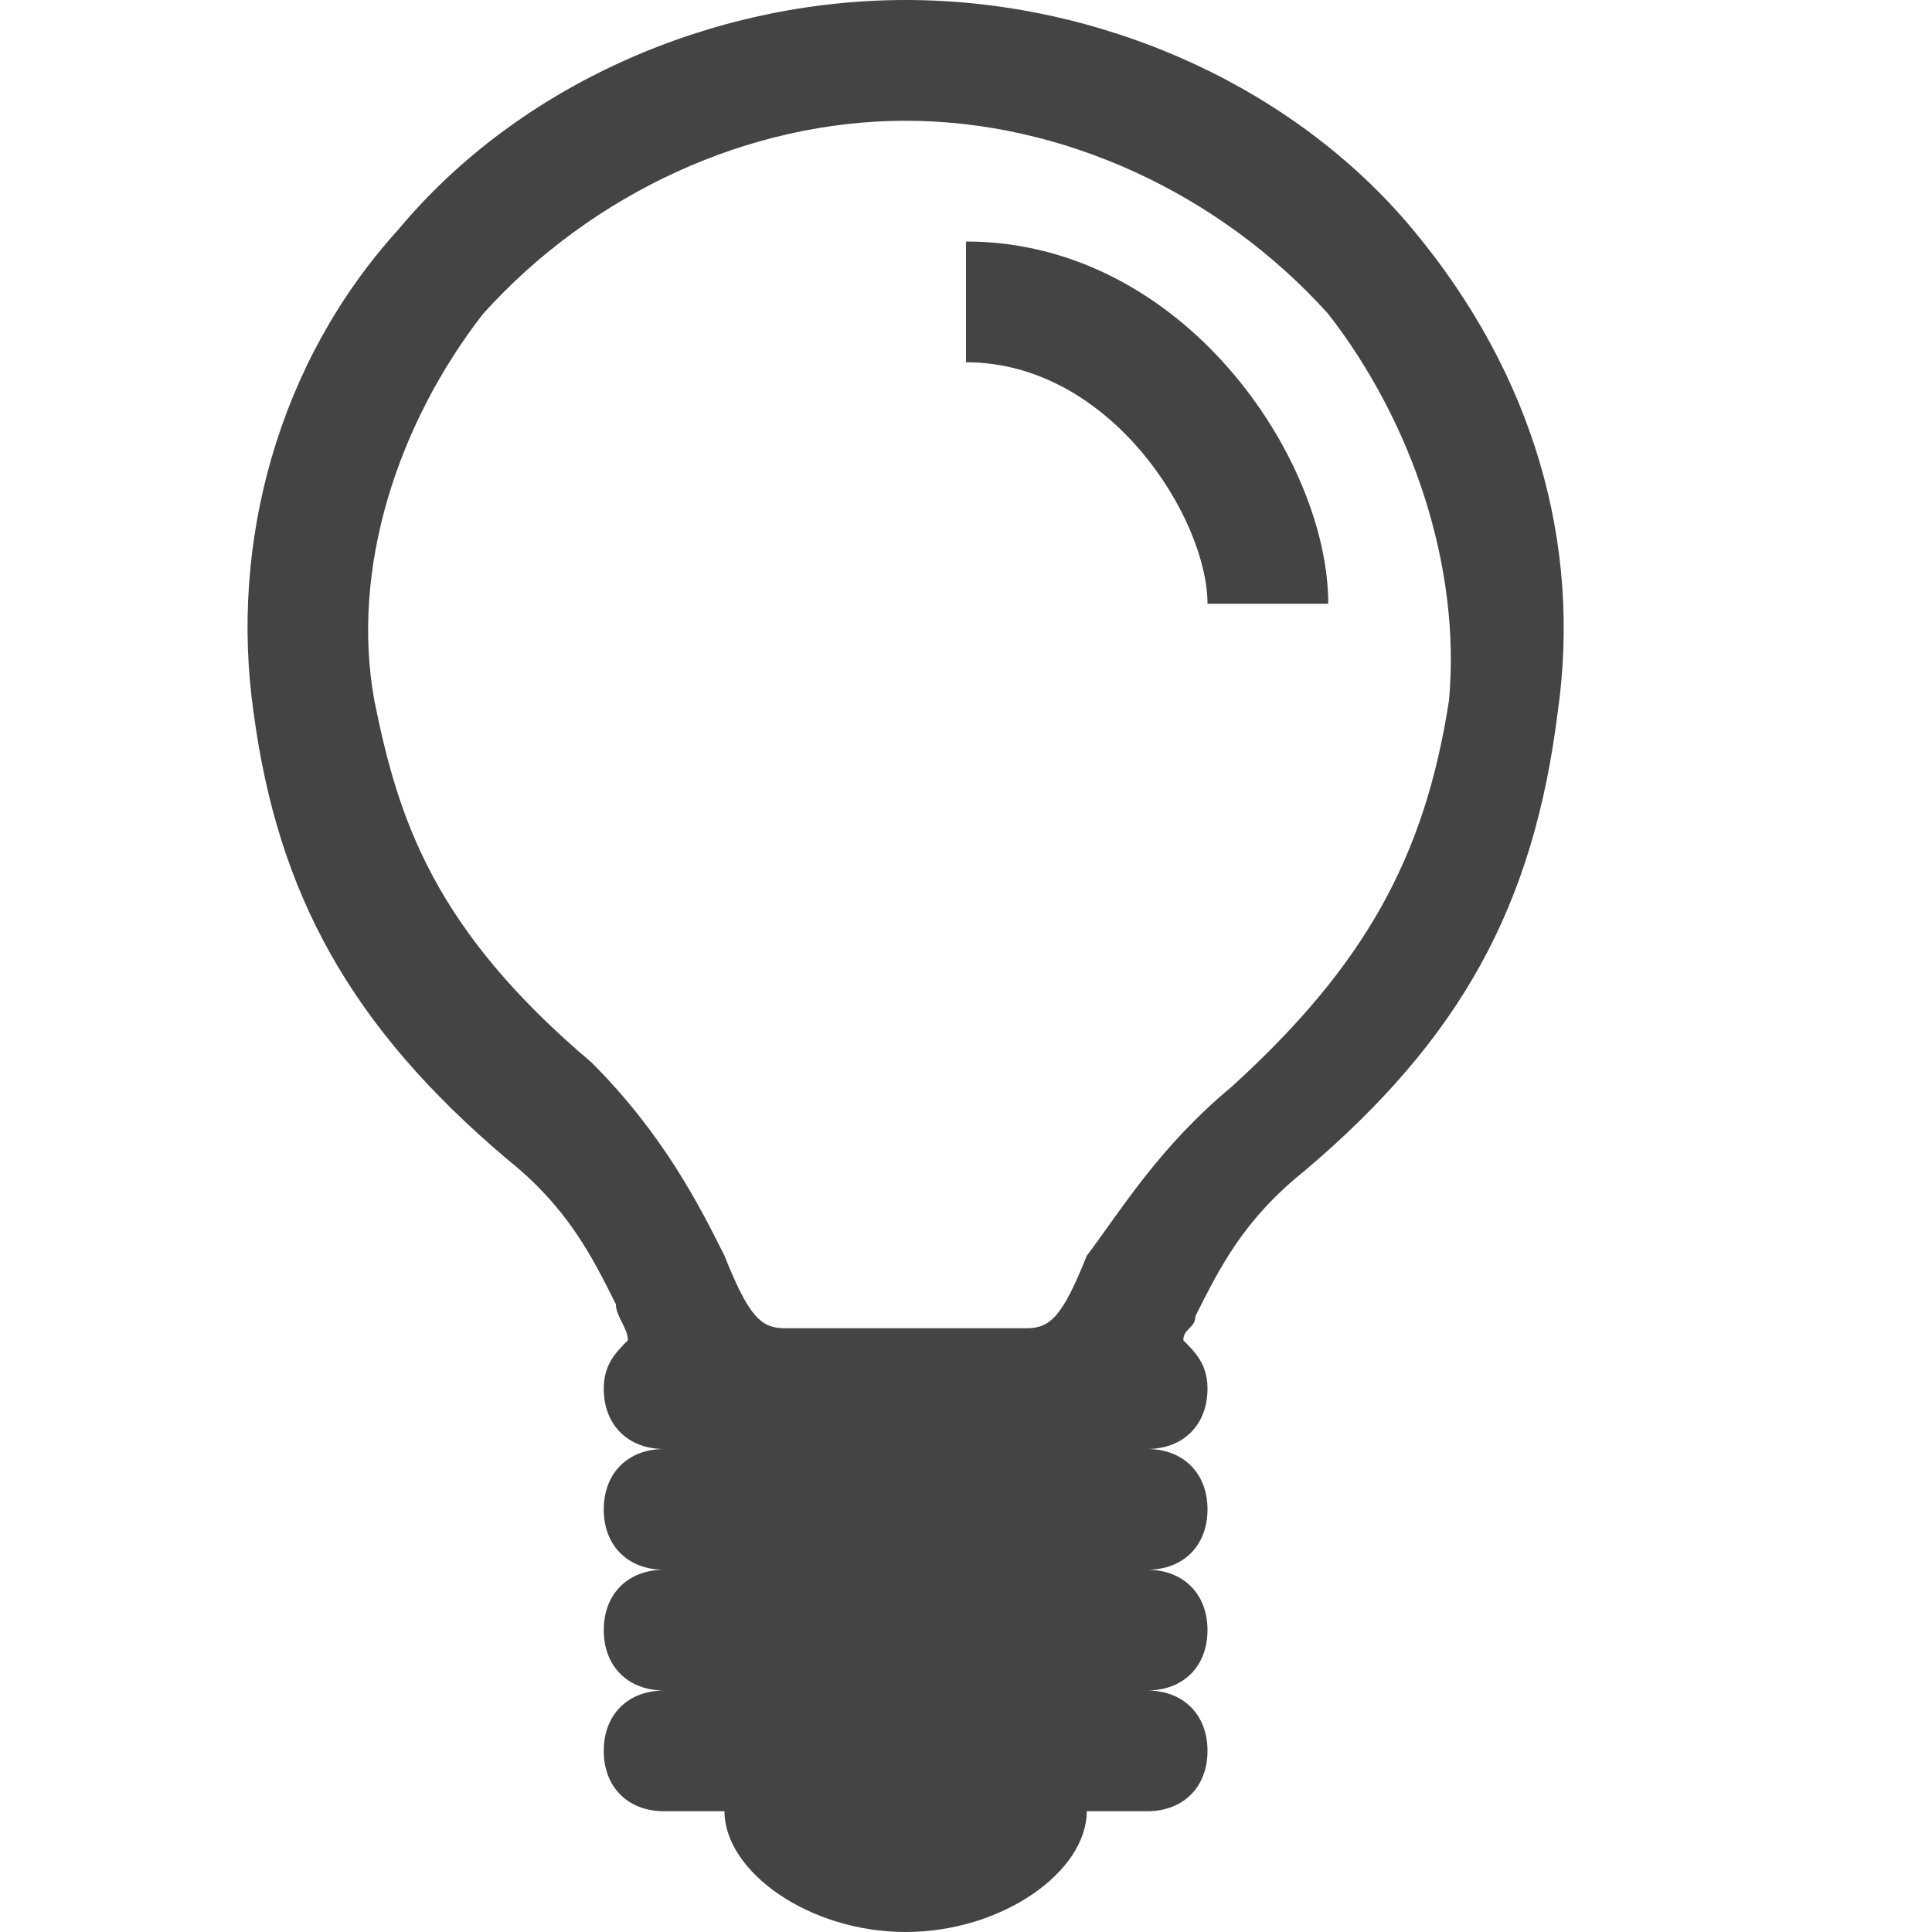
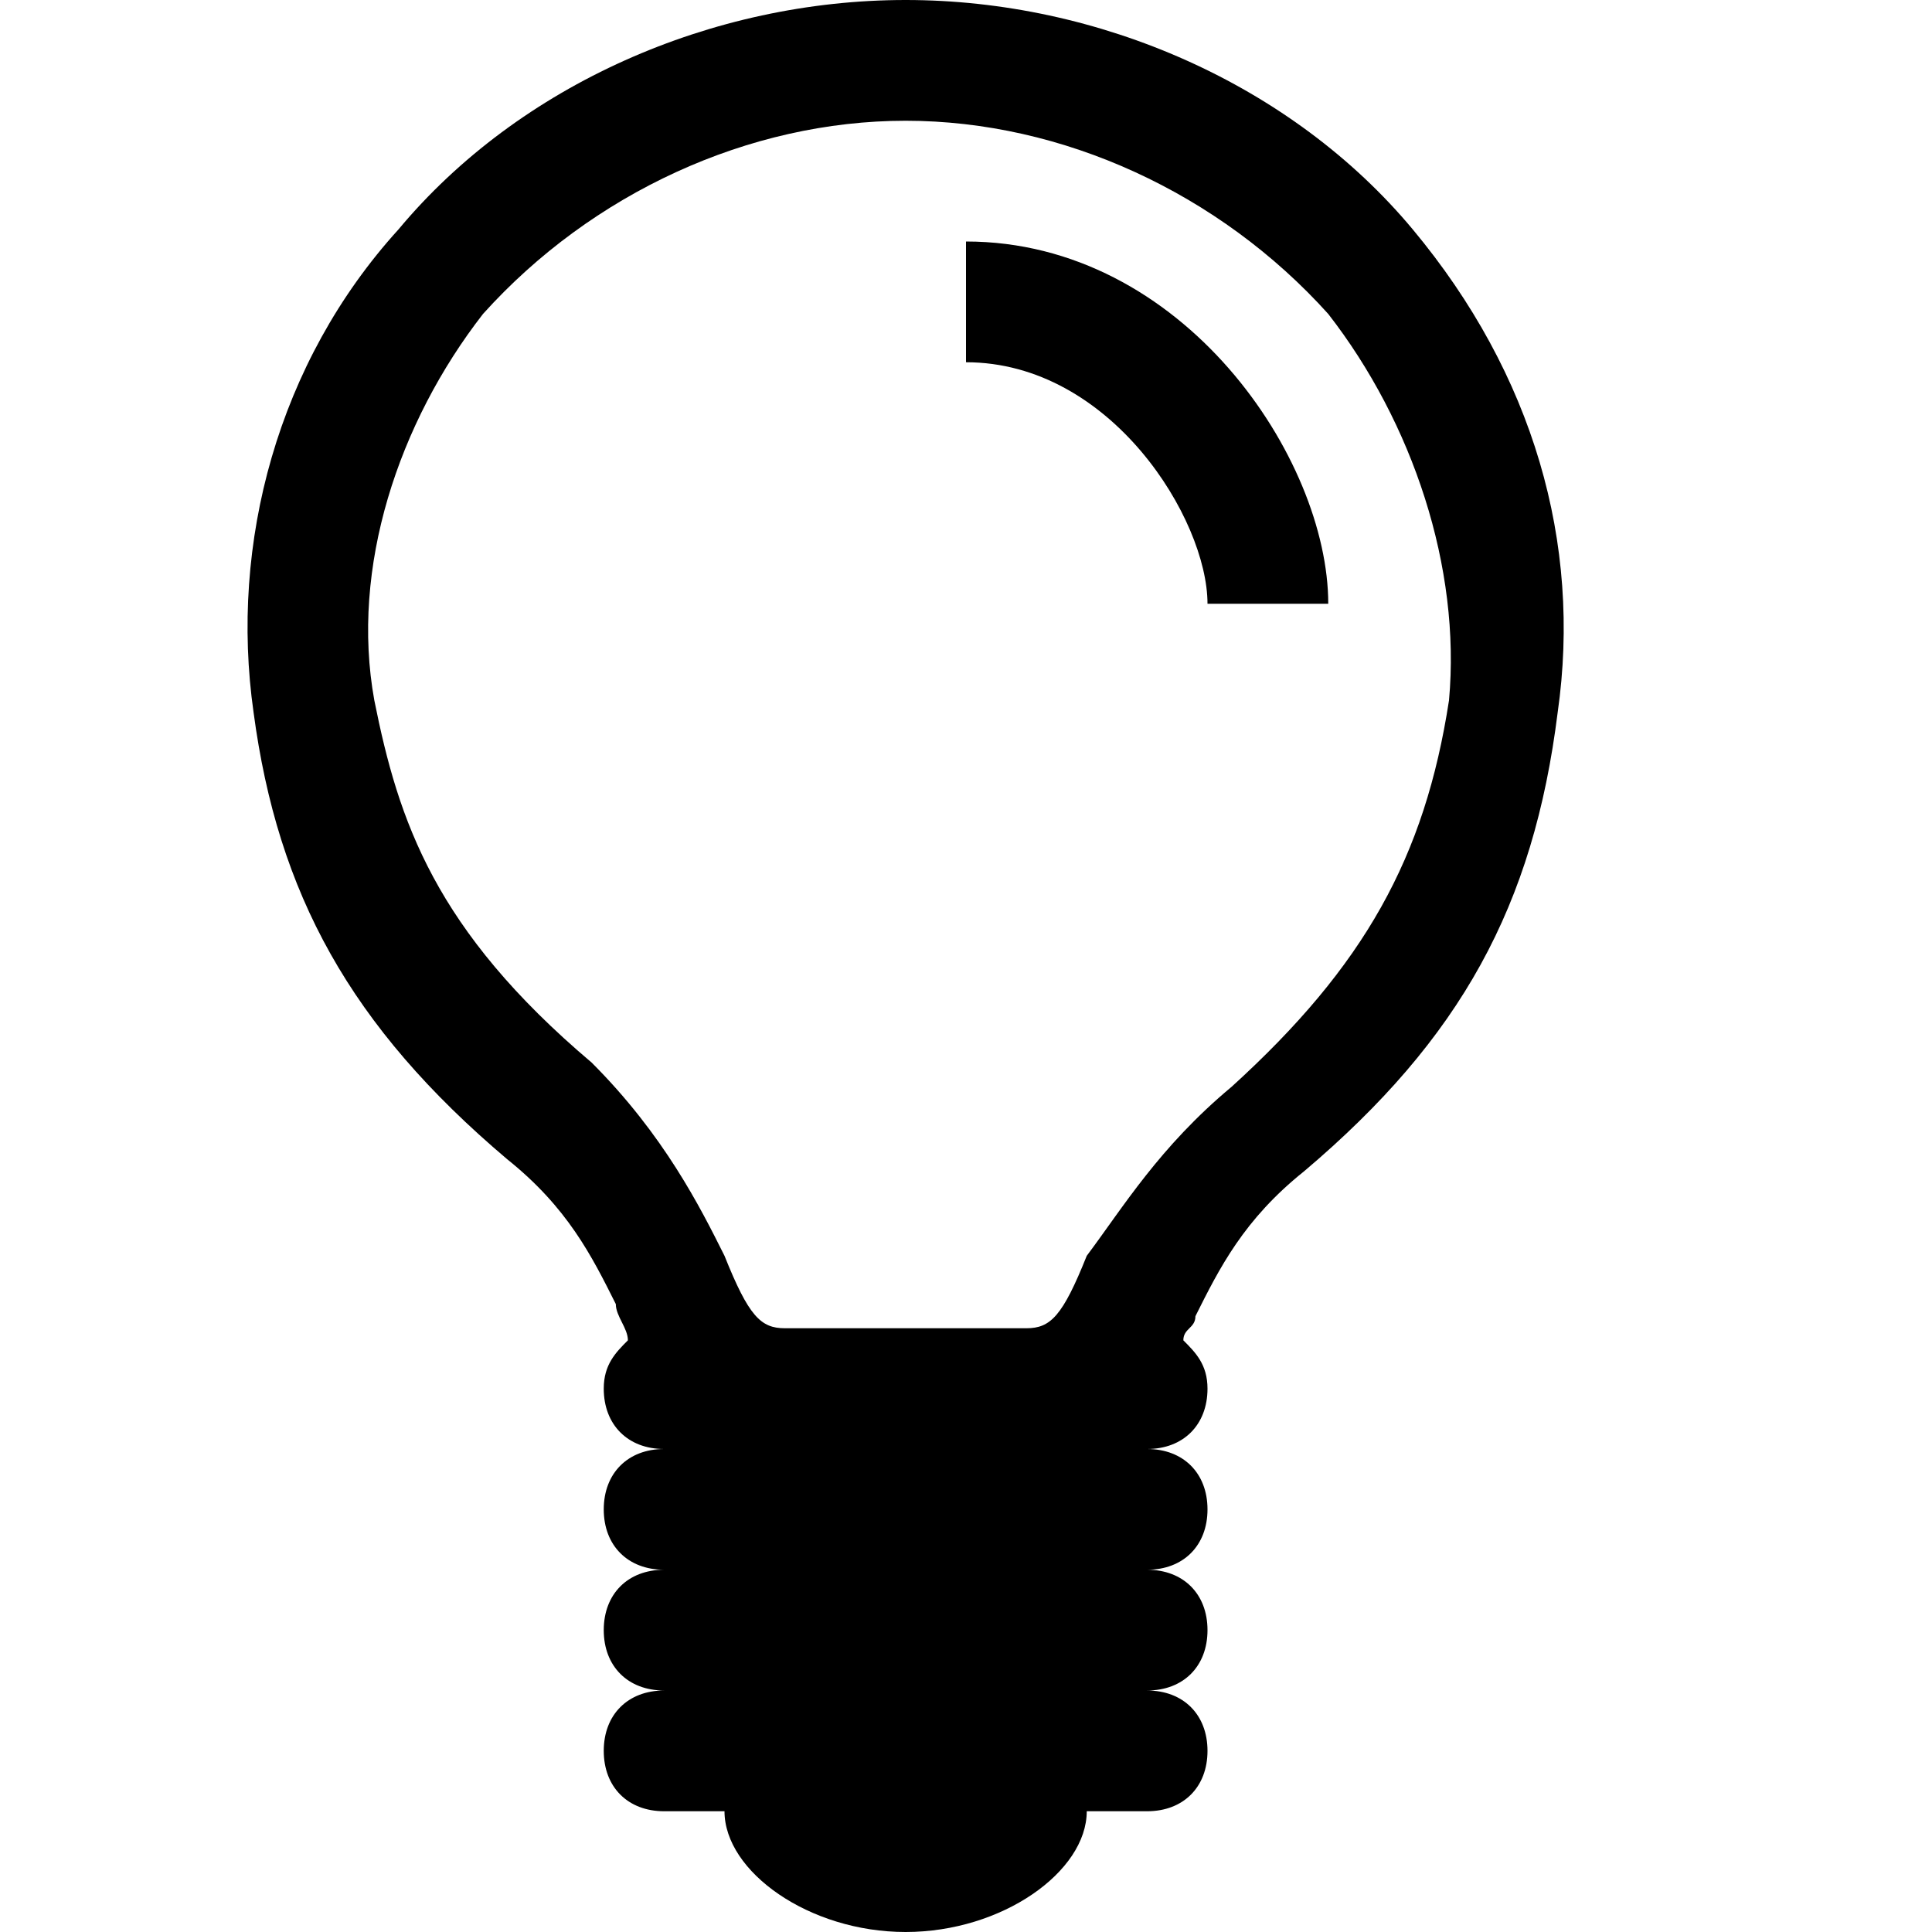
- <svg xmlns="http://www.w3.org/2000/svg" width="16" height="16">
-   <path fill="#444" d="M11.7 1.9C10.7.7 9.1 0 7.5 0S4.3.7 3.3 1.9c-1 1.1-1.4 2.6-1.2 4 .2 1.5.8 2.6 2.1 3.7.5.4.7.8.9 1.2 0 .1.1.2.1.3-.1.1-.2.2-.2.4 0 .3.2.5.5.5-.3 0-.5.2-.5.5s.2.5.5.5c-.3 0-.5.2-.5.5s.2.5.5.5c-.3 0-.5.2-.5.5s.2.5.5.5H6c0 .5.7 1 1.5 1S9 15.5 9 15h.5c.3 0 .5-.2.5-.5s-.2-.5-.5-.5c.3 0 .5-.2.5-.5s-.2-.5-.5-.5c.3 0 .5-.2.5-.5s-.2-.5-.5-.5c.3 0 .5-.2.5-.5 0-.2-.1-.3-.2-.4 0-.1.1-.1.1-.2.2-.4.4-.8.9-1.2 1.3-1.1 1.9-2.2 2.1-3.8.2-1.4-.2-2.8-1.2-4zm.3 3.9c-.2 1.3-.7 2.2-1.8 3.2-.6.5-.9 1-1.2 1.4-.2.5-.3.6-.5.6h-2c-.2 0-.3-.1-.5-.6-.2-.4-.5-1-1.1-1.6-1.3-1.1-1.6-2-1.8-3-.2-1.1.2-2.3.9-3.2.9-1 2.2-1.6 3.5-1.6s2.6.6 3.5 1.6c.7.9 1.1 2.1 1 3.2z" />
-   <path fill="#444" d="M11 5h-1c0-.7-.8-2-2-2V2c1.8 0 3 1.8 3 3z" />
+ <svg xmlns="http://www.w3.org/2000/svg" width="24" height="24" version="1.1">
+   <defs />
+   <path d="M 16.5,7.5 H 15 c 0,-1.05 -1.2,-3 -3,-3 V 3 c 2.7,0 4.5,2.7 4.5,4.5 z M 17.55,2.85 C 16.05,1.05 13.65,0 11.25,0 c -2.4,0 -4.8,1.05 -6.3,2.85 -1.5,1.65 -2.1,3.9 -1.8,6 0.3,2.25 1.2,3.9 3.15,5.55 0.75,0.6 1.05,1.2 1.35,1.8 0,0.15 0.15,0.3 0.15,0.45 -0.15,0.15 -0.3,0.3 -0.3,0.6 C 7.5,17.7 7.8,18 8.25,18 7.8,18 7.5,18.3 7.5,18.75 7.5,19.2 7.8,19.5 8.25,19.5 7.8,19.5 7.5,19.8 7.5,20.25 7.5,20.7 7.8,21 8.25,21 7.8,21 7.5,21.3 7.5,21.75 7.5,22.2 7.8,22.5 8.25,22.5 H 9 c 0,0.75 1.05,1.5 2.25,1.5 1.2,0 2.25,-0.75 2.25,-1.5 h 0.75 C 14.7,22.5 15,22.2 15,21.75 15,21.3 14.7,21 14.25,21 14.7,21 15,20.7 15,20.25 15,19.8 14.7,19.5 14.25,19.5 14.7,19.5 15,19.2 15,18.75 15,18.3 14.7,18 14.25,18 14.7,18 15,17.7 15,17.25 c 0,-0.3 -0.15,-0.45 -0.3,-0.6 0,-0.15 0.15,-0.15 0.15,-0.3 0.3,-0.6 0.6,-1.2 1.35,-1.8 1.95,-1.65 2.85,-3.3 3.15,-5.7 0.3,-2.1 -0.3,-4.2 -1.8,-6 z M 18,8.7 c -0.3,1.95 -1.05,3.3 -2.7,4.8 -0.9,0.75 -1.35,1.5 -1.8,2.1 -0.3,0.75 -0.45,0.9 -0.75,0.9 h -3 C 9.45,16.5 9.3,16.35 9,15.6 8.7,15 8.25,14.1 7.35,13.2 5.4,11.55 4.95,10.2 4.65,8.7 4.35,7.05 4.95,5.25 6,3.9 7.35,2.4 9.3,1.5 11.25,1.5 c 1.95,0 3.9,0.9 5.25,2.4 1.05,1.35 1.65,3.15 1.5,4.8 z" />
</svg>
